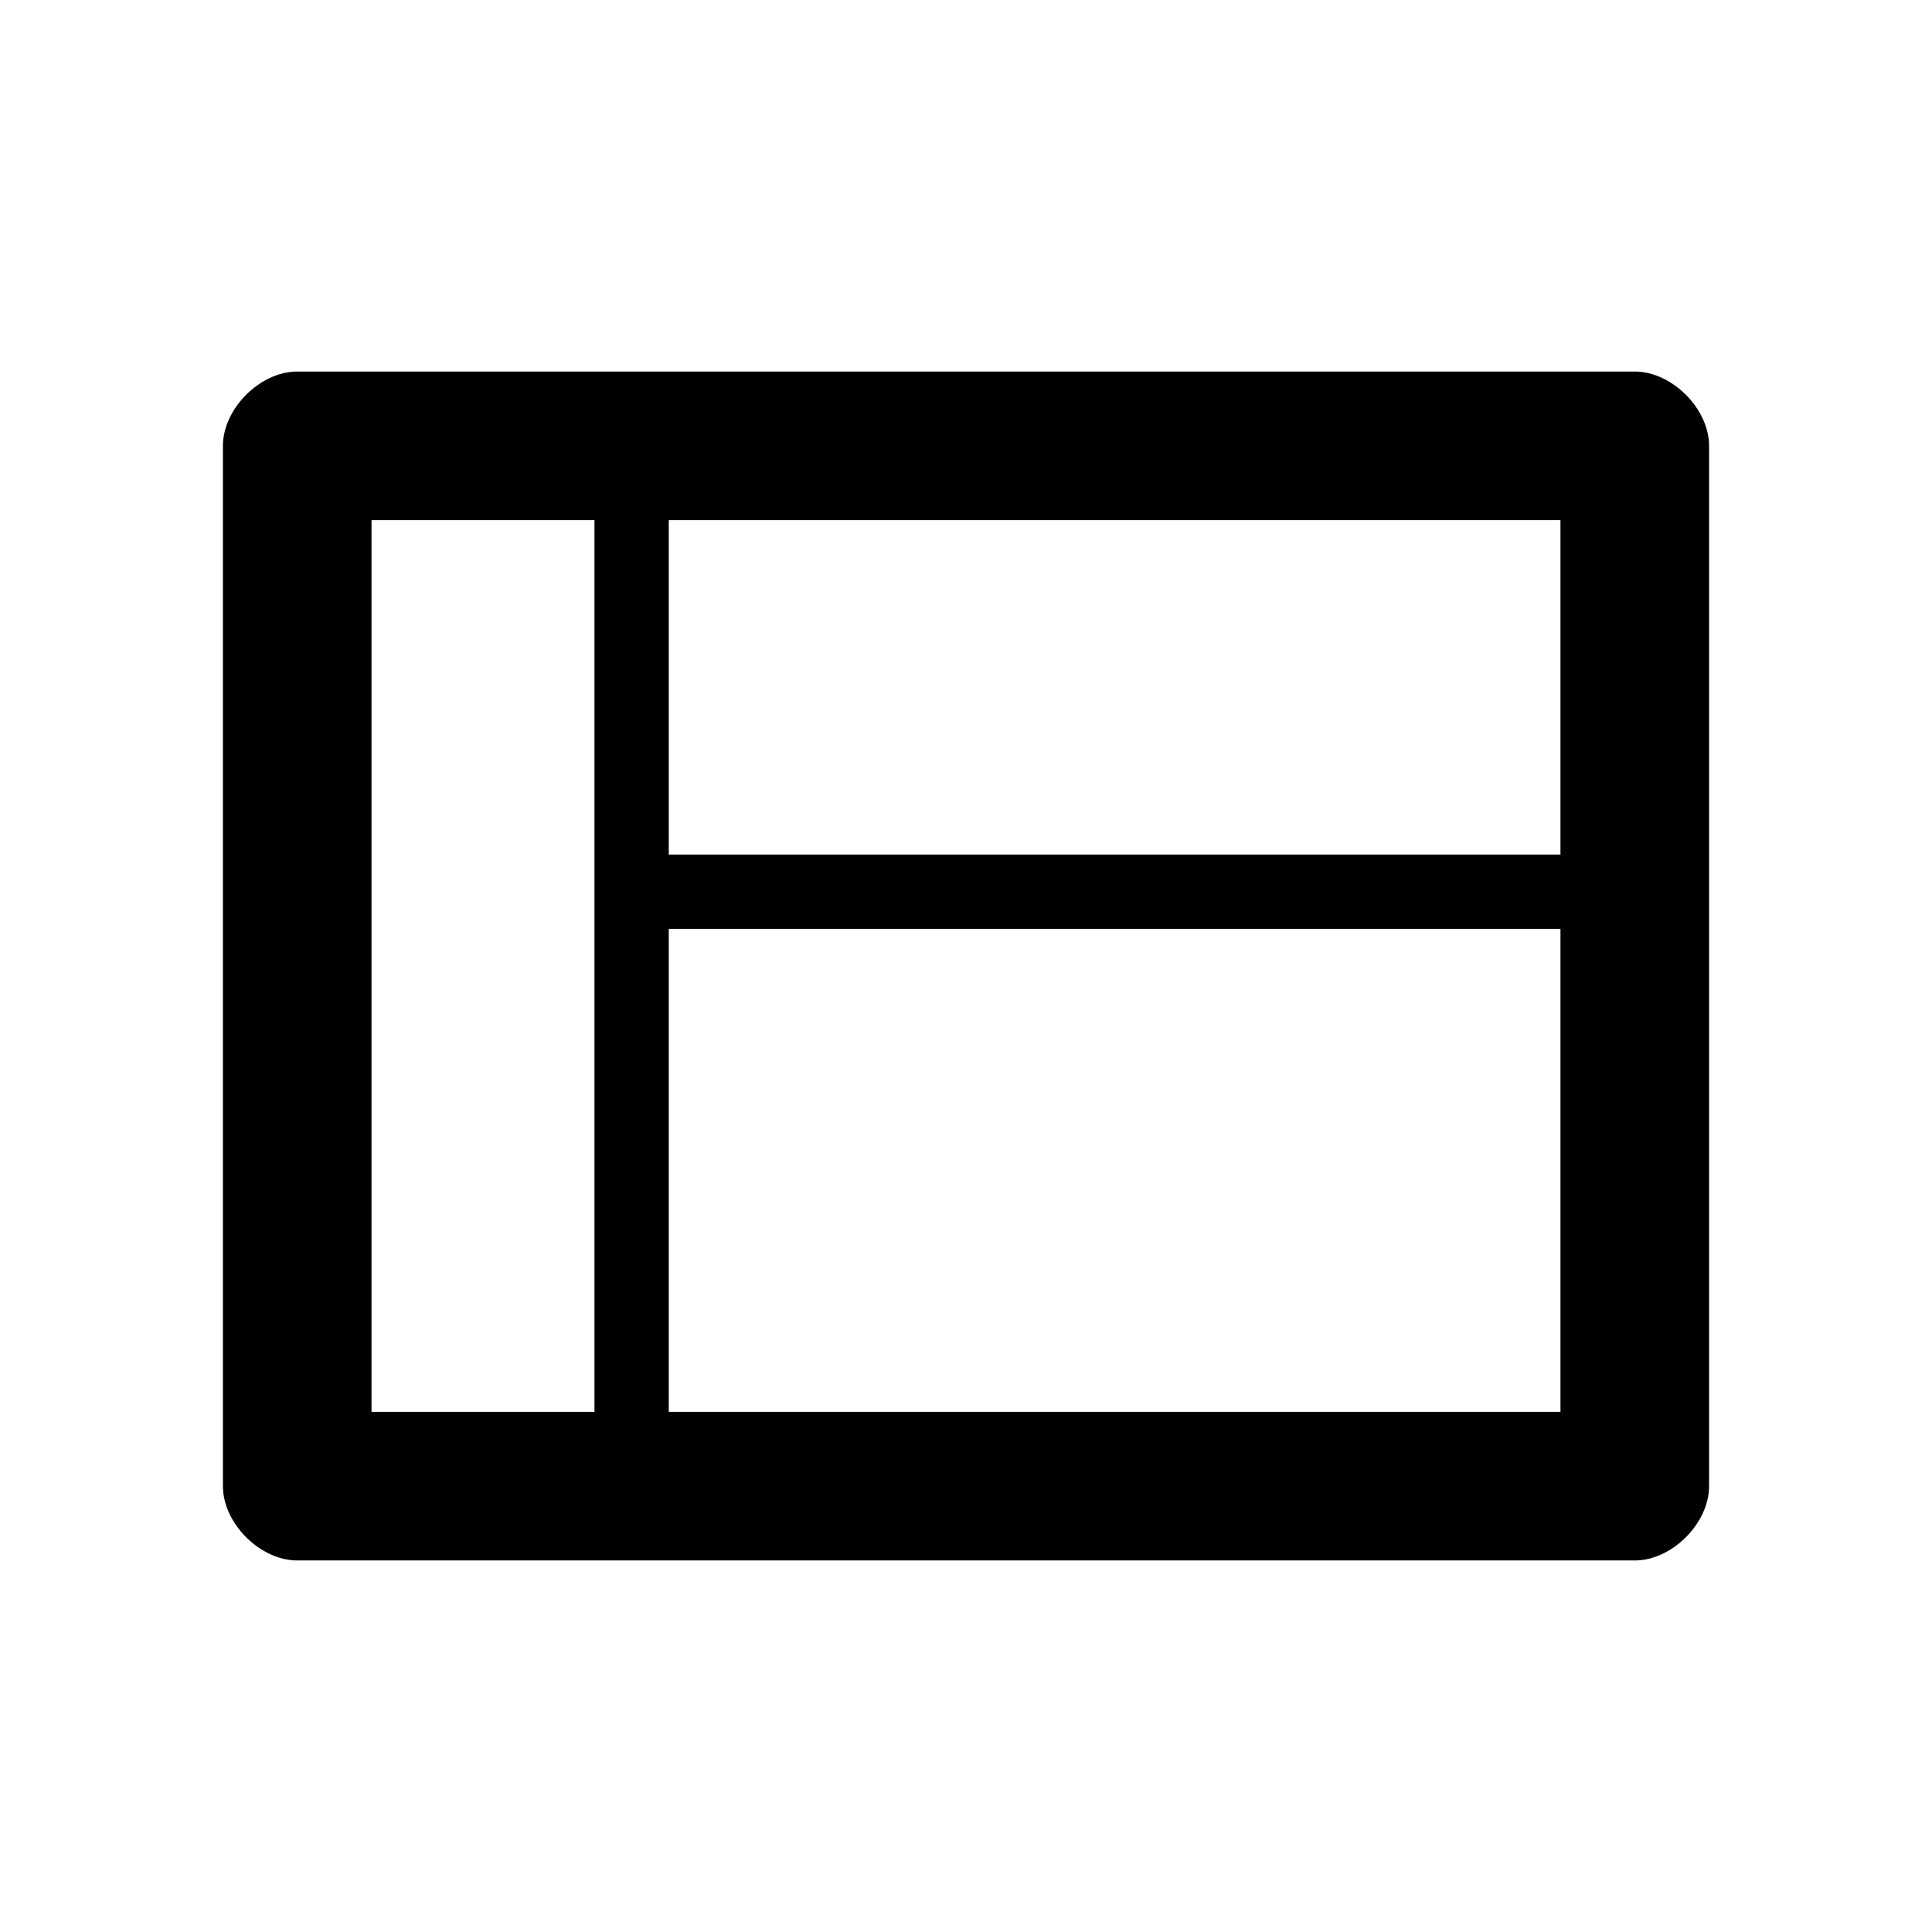
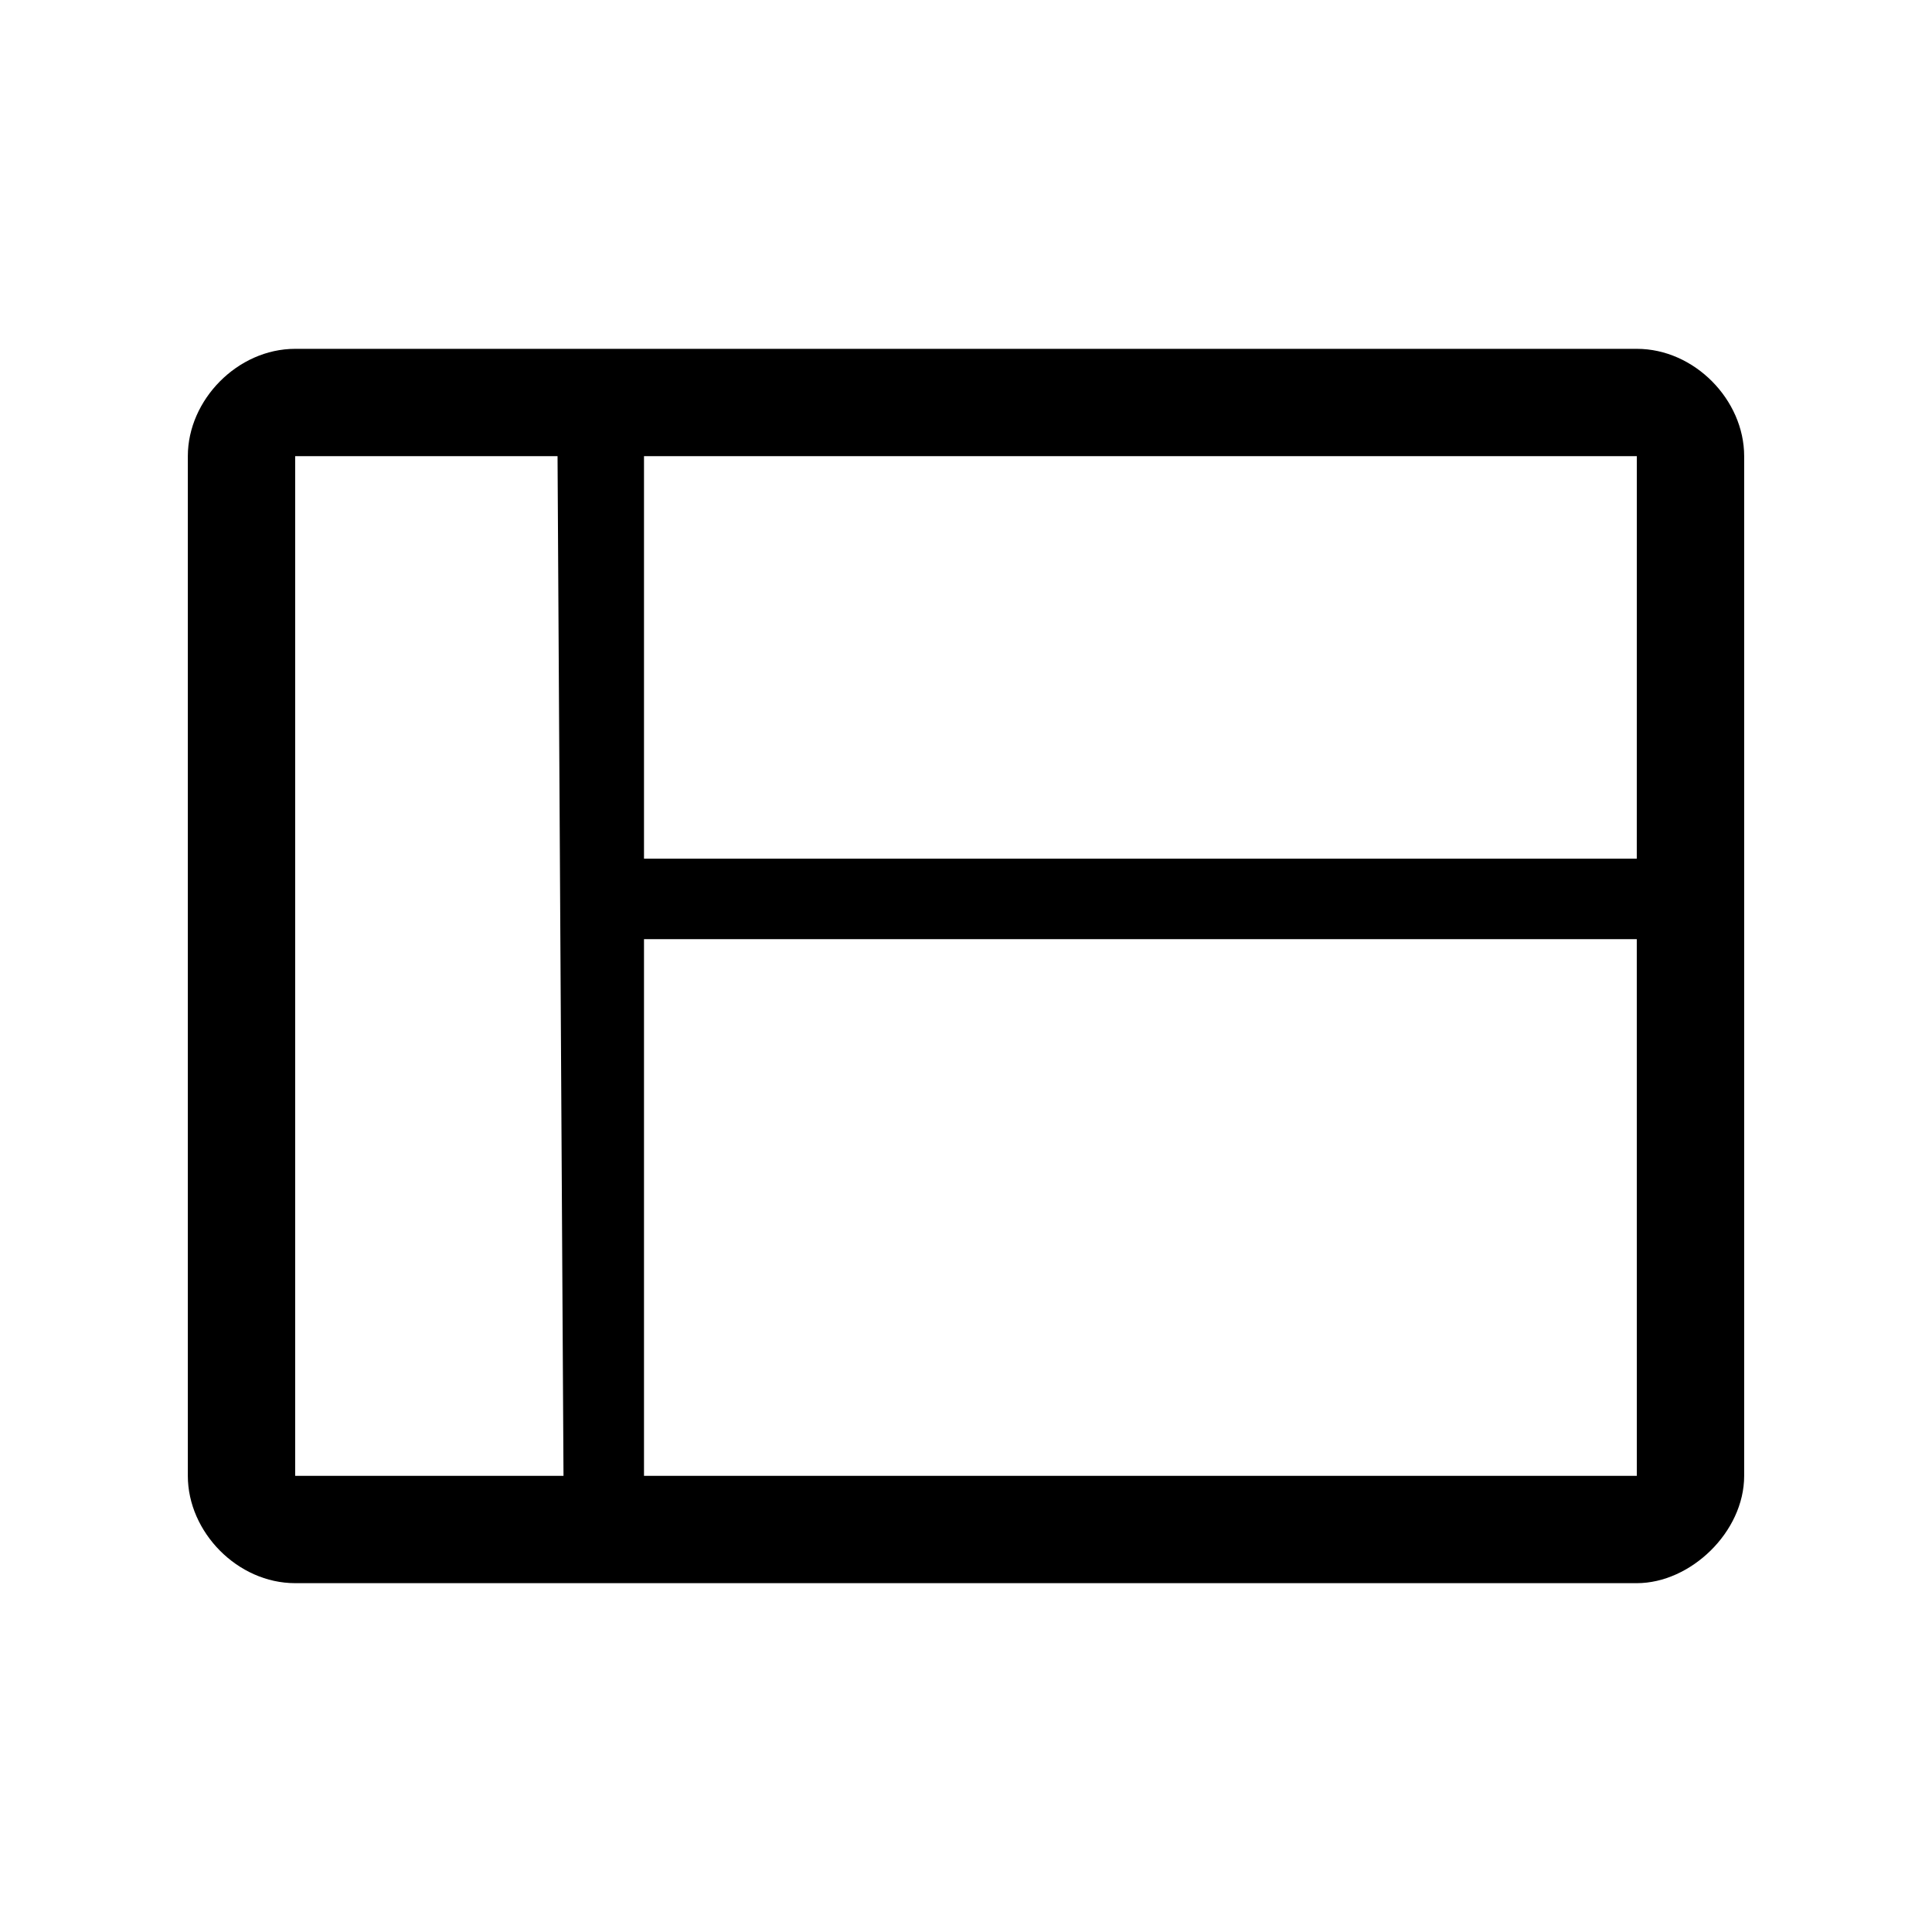
- <svg xmlns="http://www.w3.org/2000/svg" width="16px" height="16px" viewBox="0 0 26 26" version="1.1">
+ <svg xmlns="http://www.w3.org/2000/svg" width="36px" height="36px" viewBox="0 0 36 36" version="1.1">
  <g stroke="none" stroke-width="1" fill="none" fill-rule="evenodd">
-     <g transform="translate(1, 1)">
-       <path d="M21,4 C21.5,4 22,4.5 22,5 L22,19 L22,19 C22,19.5 21.5,20 21,20 L3,20 L3,20 C2.5,20 2,19.5 2,19 L2,5 C2,4.5 2.5,4 3,4 L21,4 L21,4 Z M4,6 L4,18 L7,18 L7,6 L4,6 Z M20,11.5 L8,11.5 L8,18 L20,18 L20,11.5 Z M8,10.5 L20,10.5 L20,6 L8,6 L8,10.5 Z" fill="#000000" fill-rule="nonzero" />
-       <rect x="0" y="0" width="16" height="16" />
-     </g>
+     <path fill="currentColor" d="M30.5,6.5 C31.574,6.5 32.5,7.452 32.5,8.5 L32.5,27.5 L32.5,27.5 C32.5,28.548 31.5,29.5 30.5,29.5 L5.5,29.5 L5.5,29.5 C4.426,29.5 3.5,28.548 3.5,27.5 L3.5,8.5 C3.5,7.452 4.426,6.5 5.5,6.5 L30.5,6.5 L30.5,6.5 Z M5.5,8.5 L5.5,27.5 L10.5,27.5 L10.389,8.5 L5.5,8.5 Z M30.499,17.5 L12,17.5 L12,27.5 L30.5,27.5 L30.499,17.5 Z M12,16 L30.499,16 L30.5,8.5 L12,8.5 L12,16 Z" />
  </g>
</svg>
